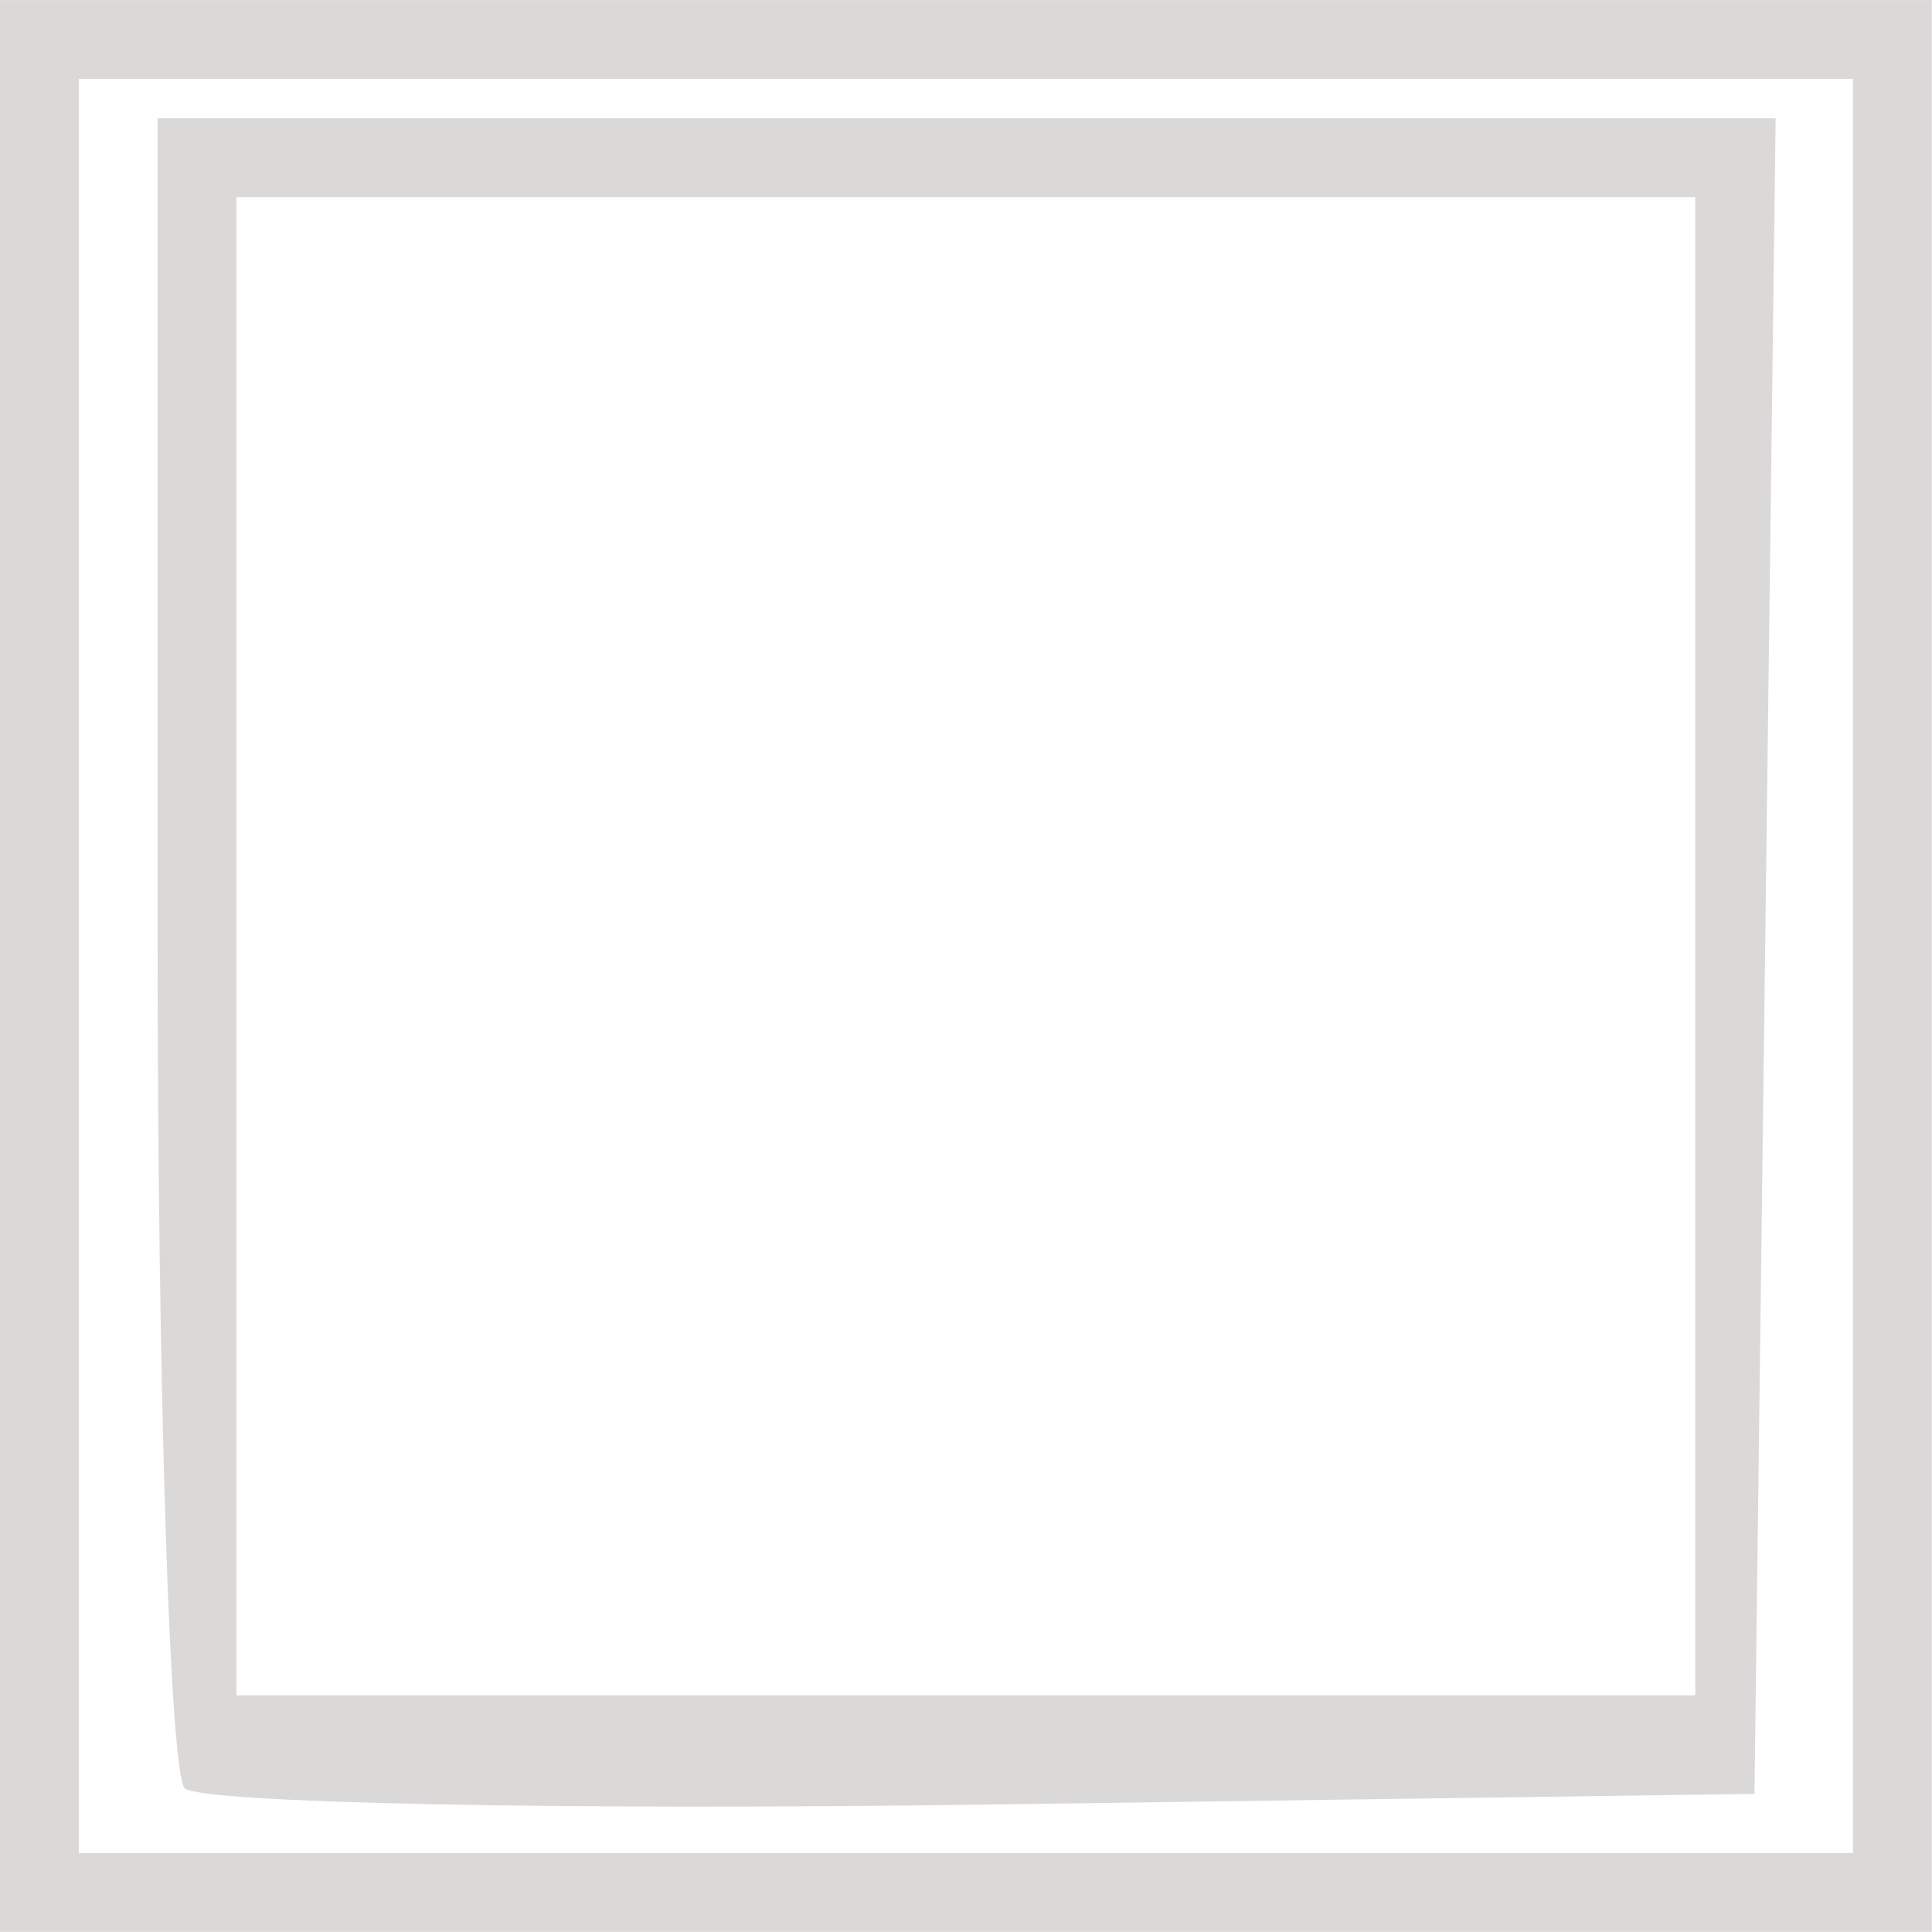
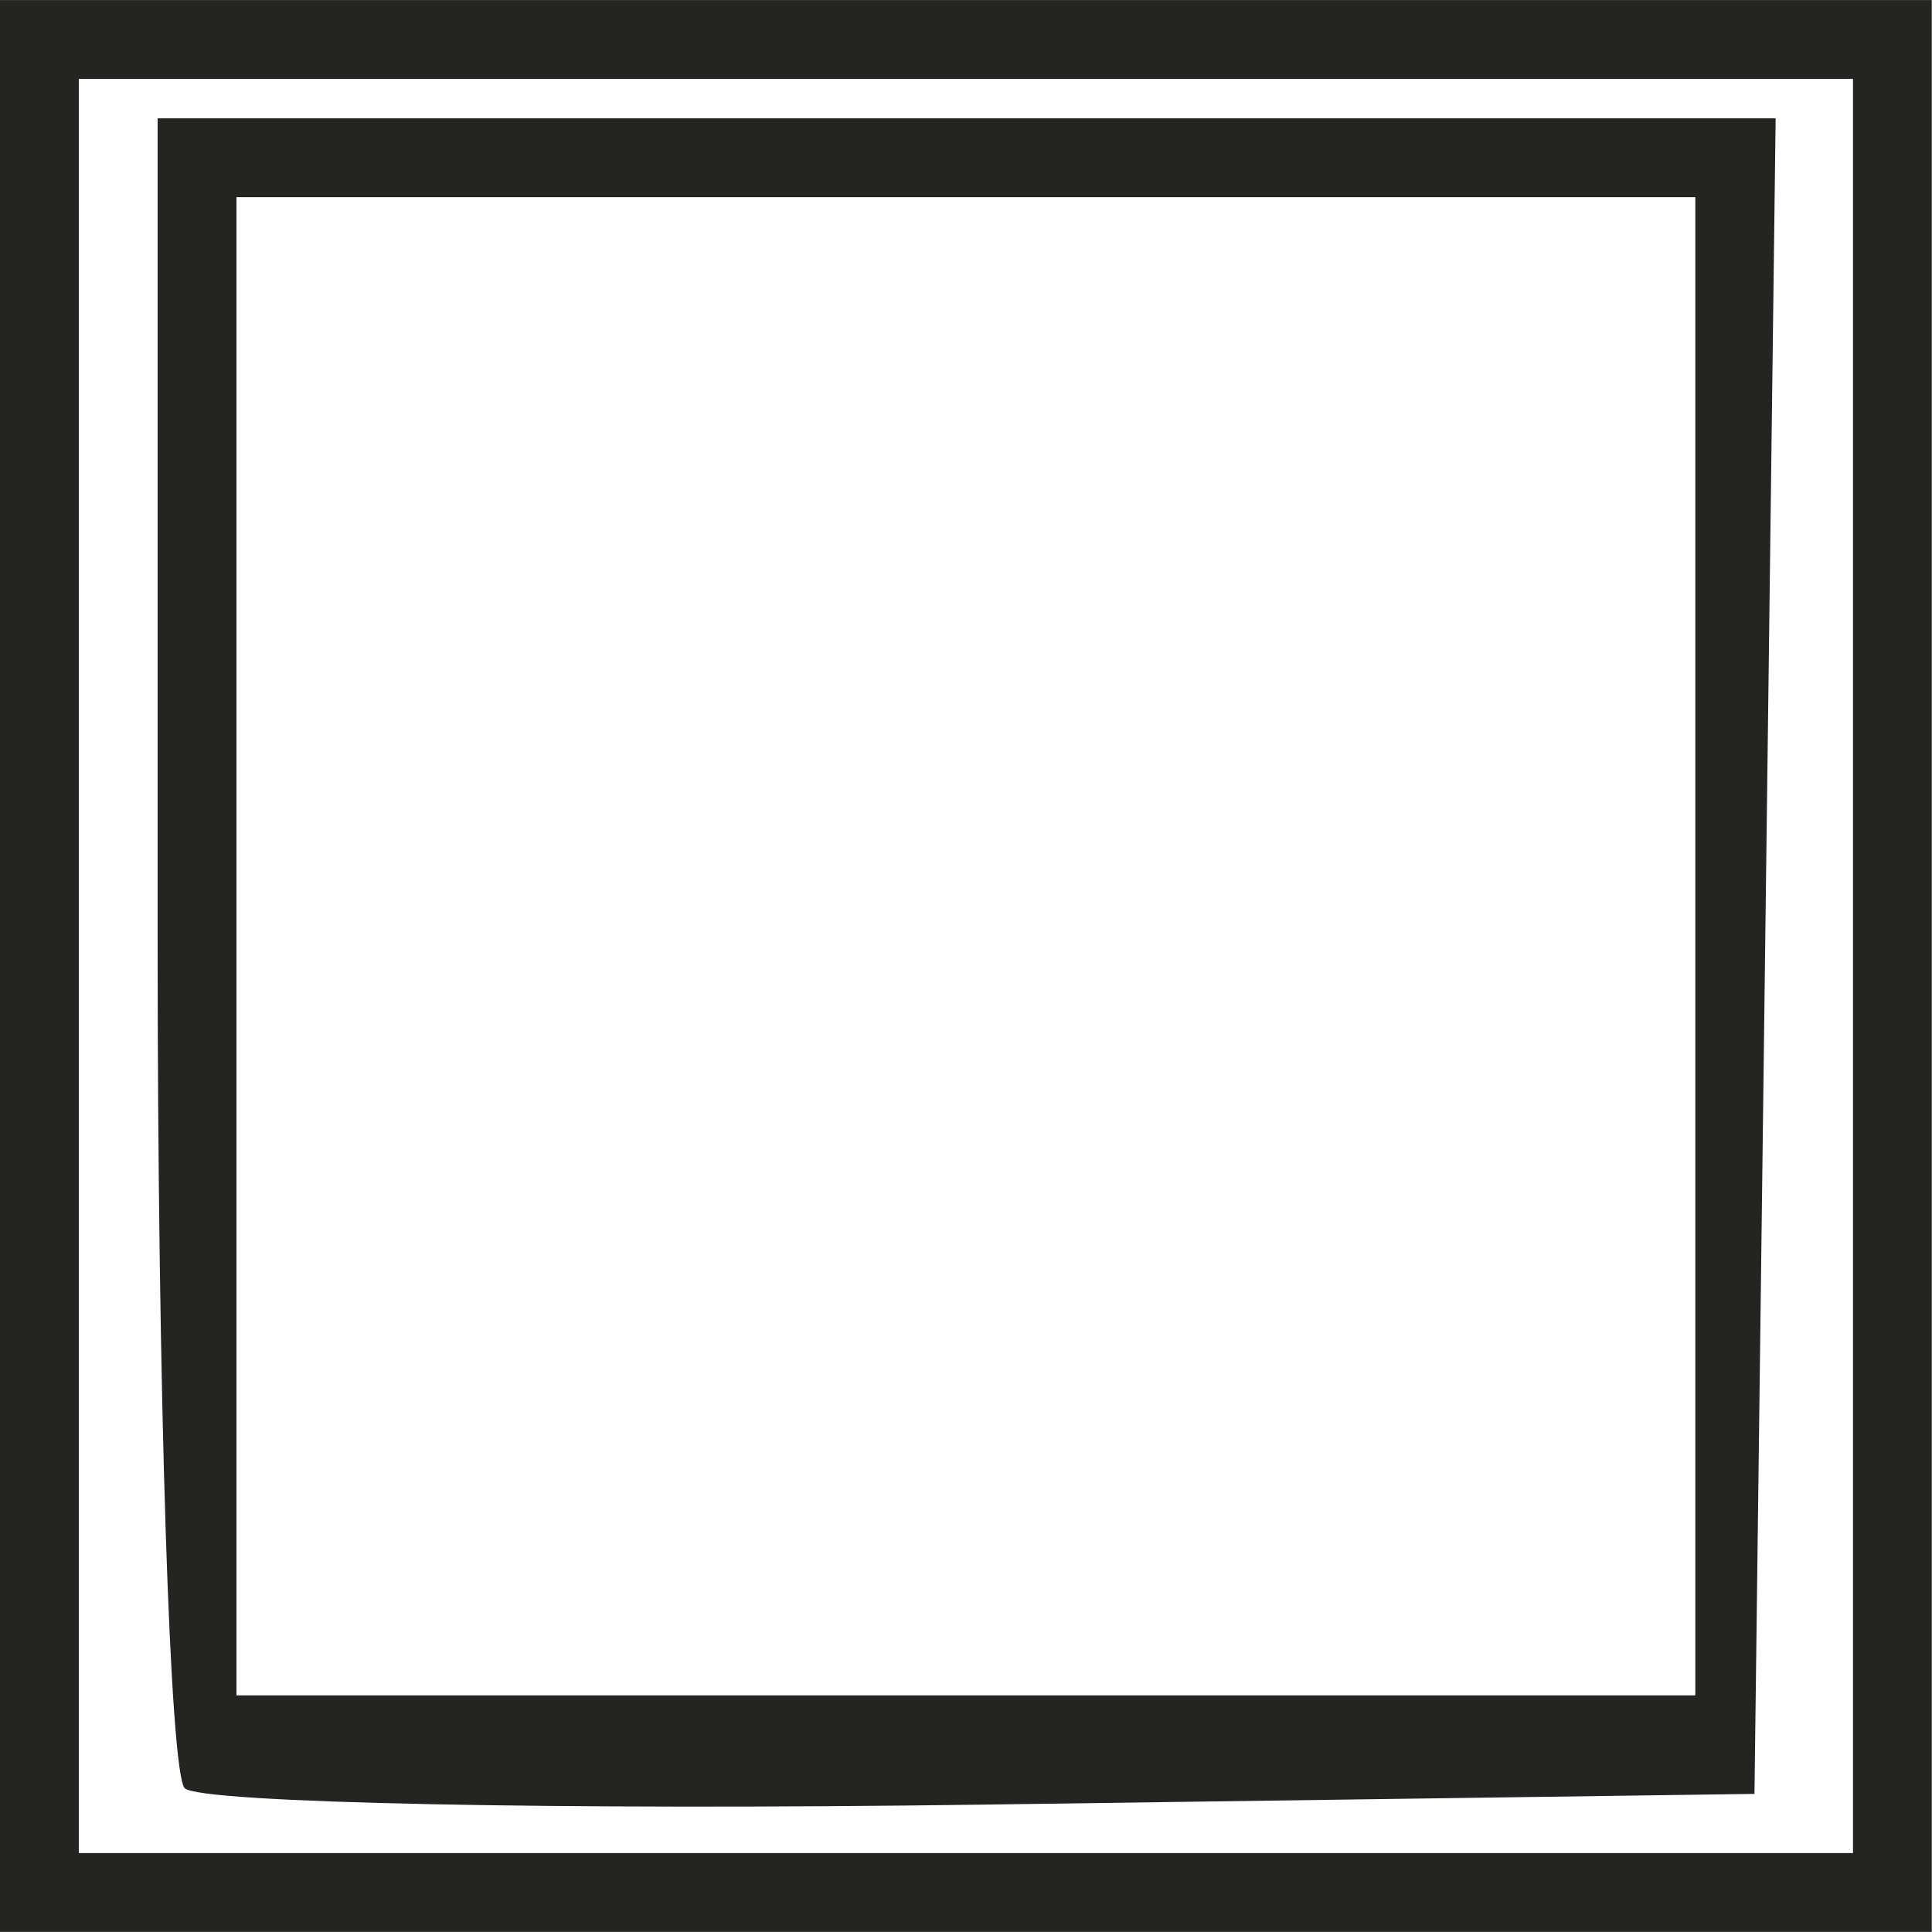
<svg xmlns="http://www.w3.org/2000/svg" width="12.965mm" height="12.965mm" viewBox="0 0 12.965 12.965" version="1.1" id="svg848">
  <defs id="defs842" />
  <g id="layer1" transform="translate(178.7097,-158.9298)">
-     <path style="fill:#dbd8d8;fill-opacity:1;stroke-width:0.265" d="m -178.71,165.412 v -6.482 h 6.482 6.482 v 6.482 6.482 h -6.482 -6.482 z m 12.435,0 v -5.953 h -5.953 -5.953 v 5.953 5.953 h 5.953 5.953 z m -11.195,5.518 c -0.1,-0.1 -0.182,-2.662 -0.182,-5.694 v -5.512 h 5.429 5.429 l -0.071,5.622 -0.071,5.622 -5.176,0.072 c -2.847,0.039 -5.258,-0.01 -5.358,-0.11 z m 10.137,-5.65 v -5.027 h -4.895 -4.895 v 5.027 5.027 h 4.895 4.895 z" id="path861" />
+     <path style="fill:#242423;fill-opacity:1;stroke-width:0.265" d="m -178.71,165.412 v -6.482 h 6.482 6.482 v 6.482 6.482 h -6.482 -6.482 z m 12.435,0 v -5.953 h -5.953 -5.953 v 5.953 5.953 h 5.953 5.953 z m -11.195,5.518 c -0.1,-0.1 -0.182,-2.662 -0.182,-5.694 v -5.512 h 5.429 5.429 l -0.071,5.622 -0.071,5.622 -5.176,0.072 c -2.847,0.039 -5.258,-0.01 -5.358,-0.11 z m 10.137,-5.65 v -5.027 h -4.895 -4.895 v 5.027 5.027 h 4.895 4.895 z" id="path861" />
  </g>
</svg>
